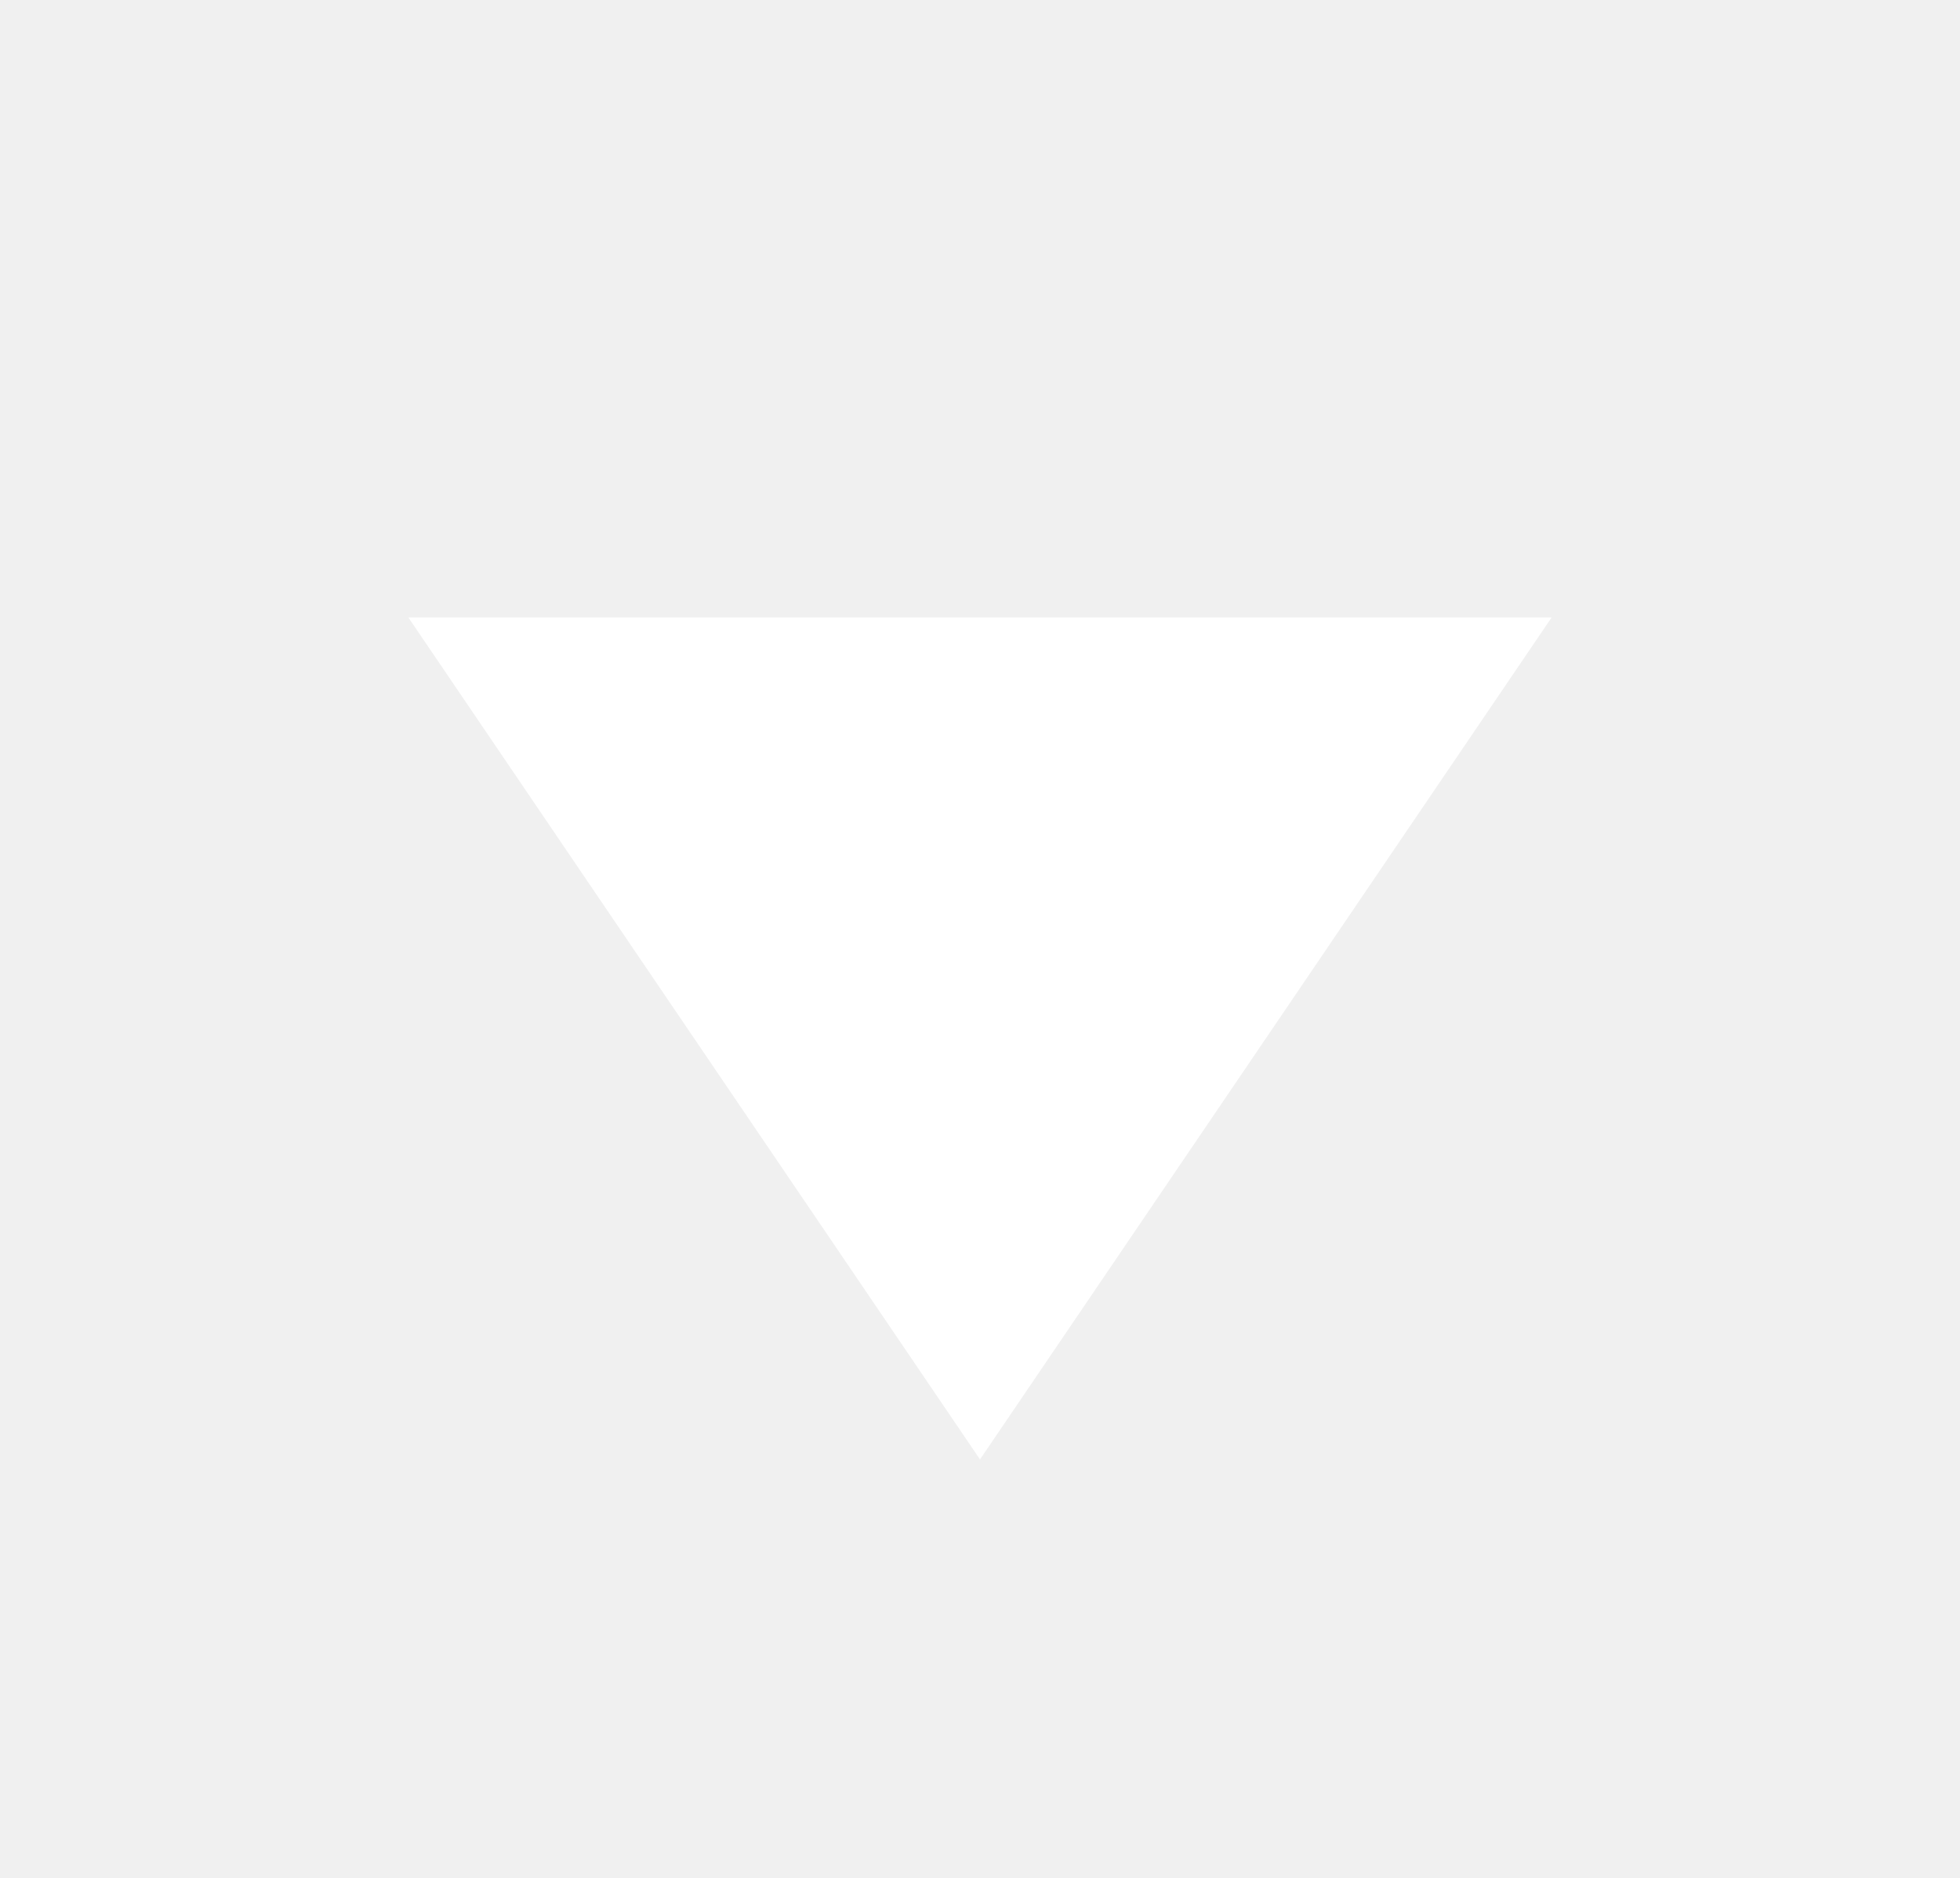
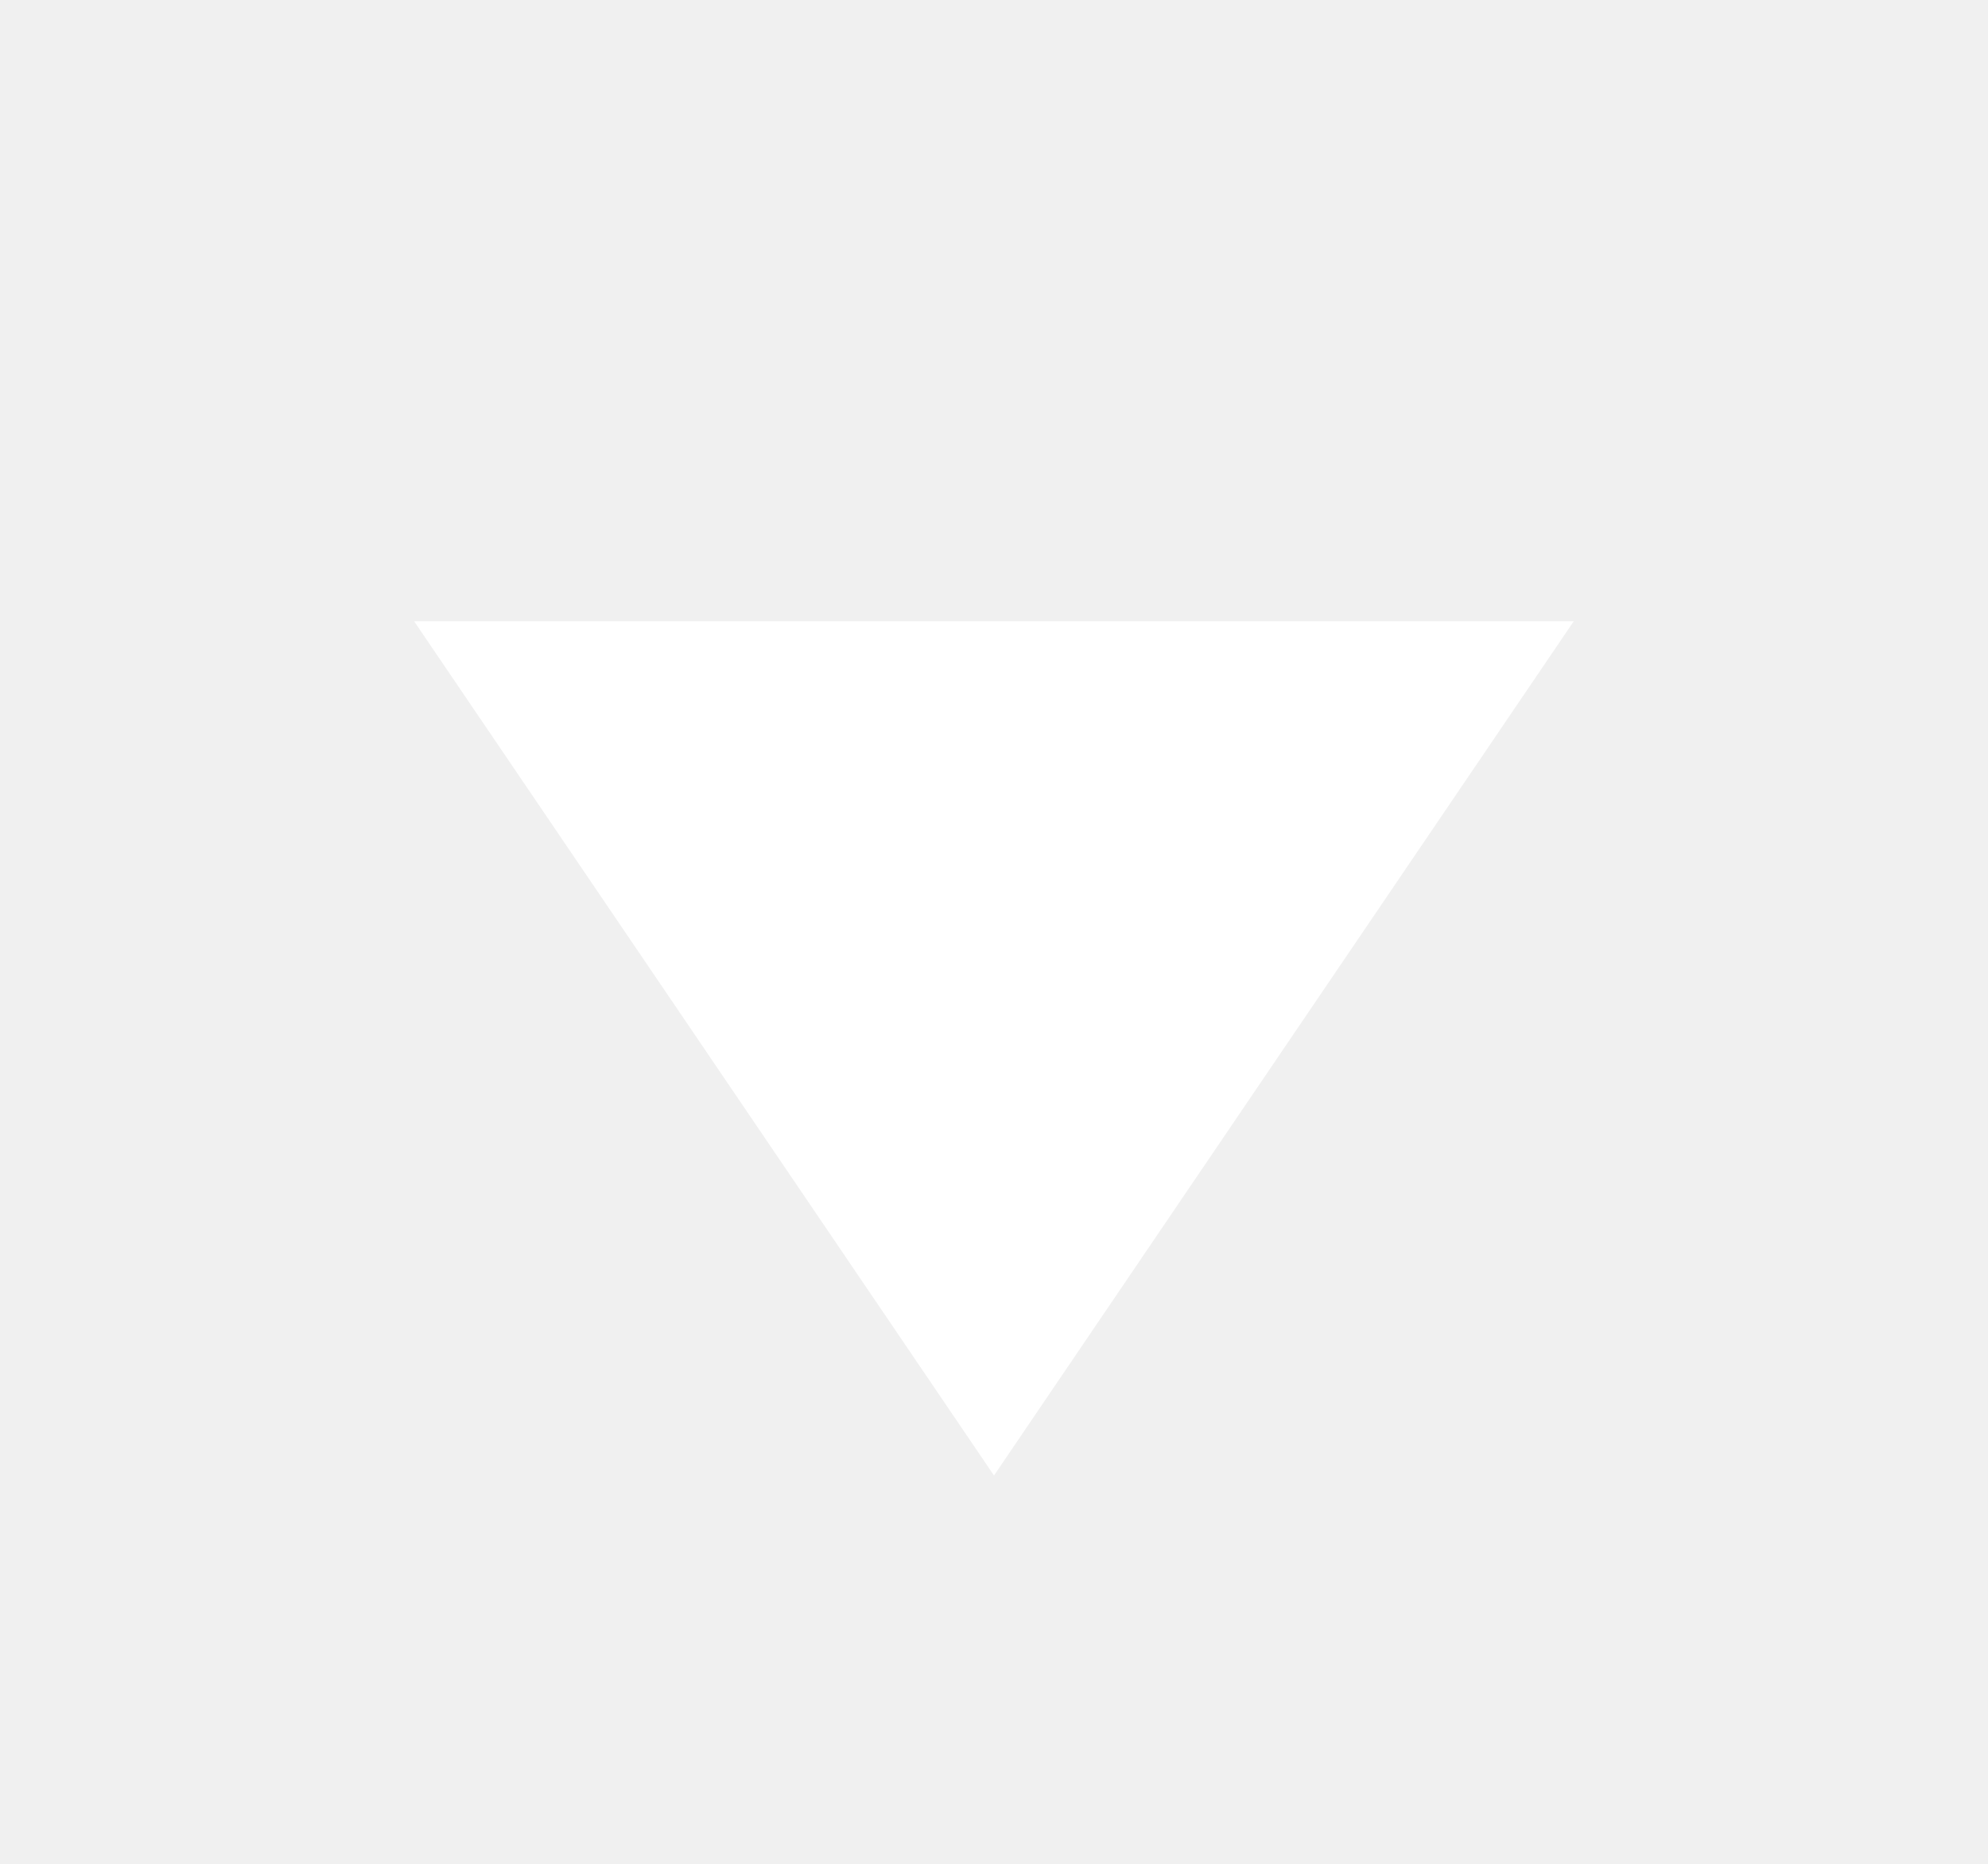
- <svg xmlns="http://www.w3.org/2000/svg" width="24" height="23" viewBox="0 0 24 23" fill="none">
-   <g clip-path="url(#clip0_61:43)">
-     <path d="M19 7.562L5 7.562L12 17.875L19 7.562Z" fill="white" />
+ <svg xmlns="http://www.w3.org/2000/svg" width="16" height="15" viewBox="0 0 16 15" fill="none">
+   <g clip-path="url(#clip0_201:22)">
+     <path d="M12.666 5L3.333 5L8 11.875L12.666 5Z" fill="white" />
  </g>
  <defs>
-     <clipPath id="clip0_61:43">
-       <rect width="22.5" height="24" fill="white" transform="translate(24 0.0625) rotate(90)" />
+     <clipPath id="clip0_201:22">
+       <rect width="15" height="16" fill="white" transform="translate(16) rotate(90)" />
    </clipPath>
  </defs>
</svg>
